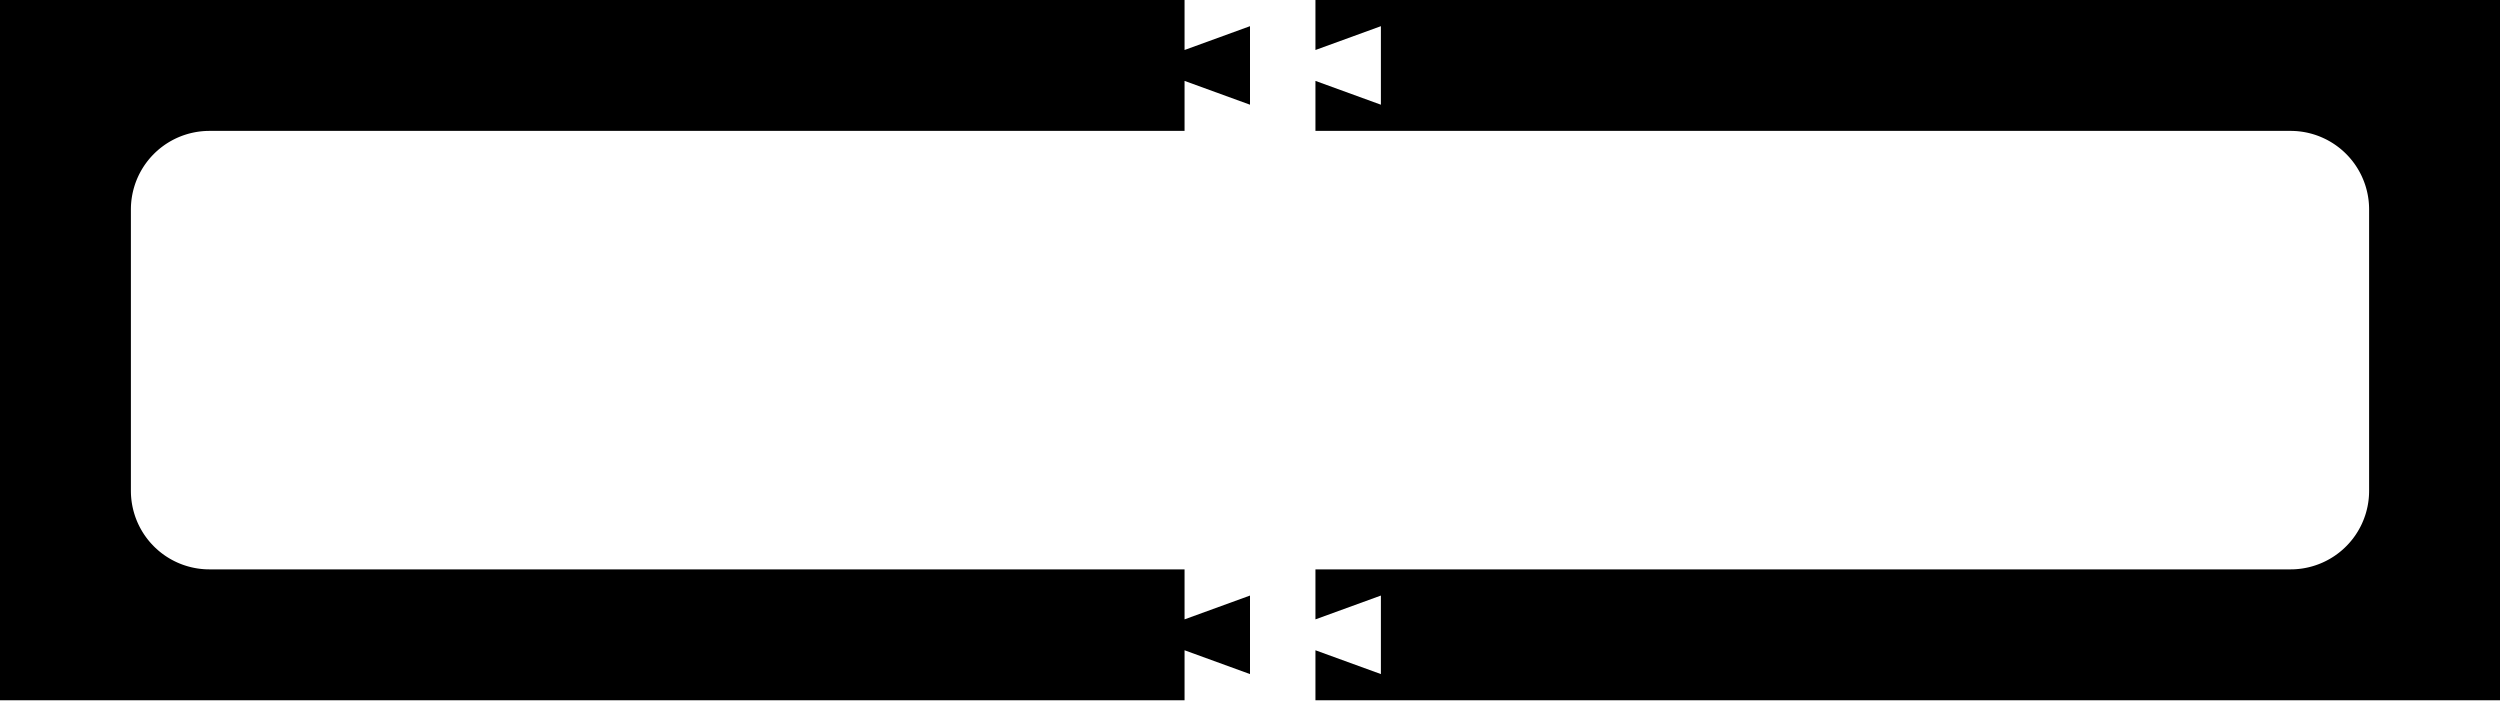
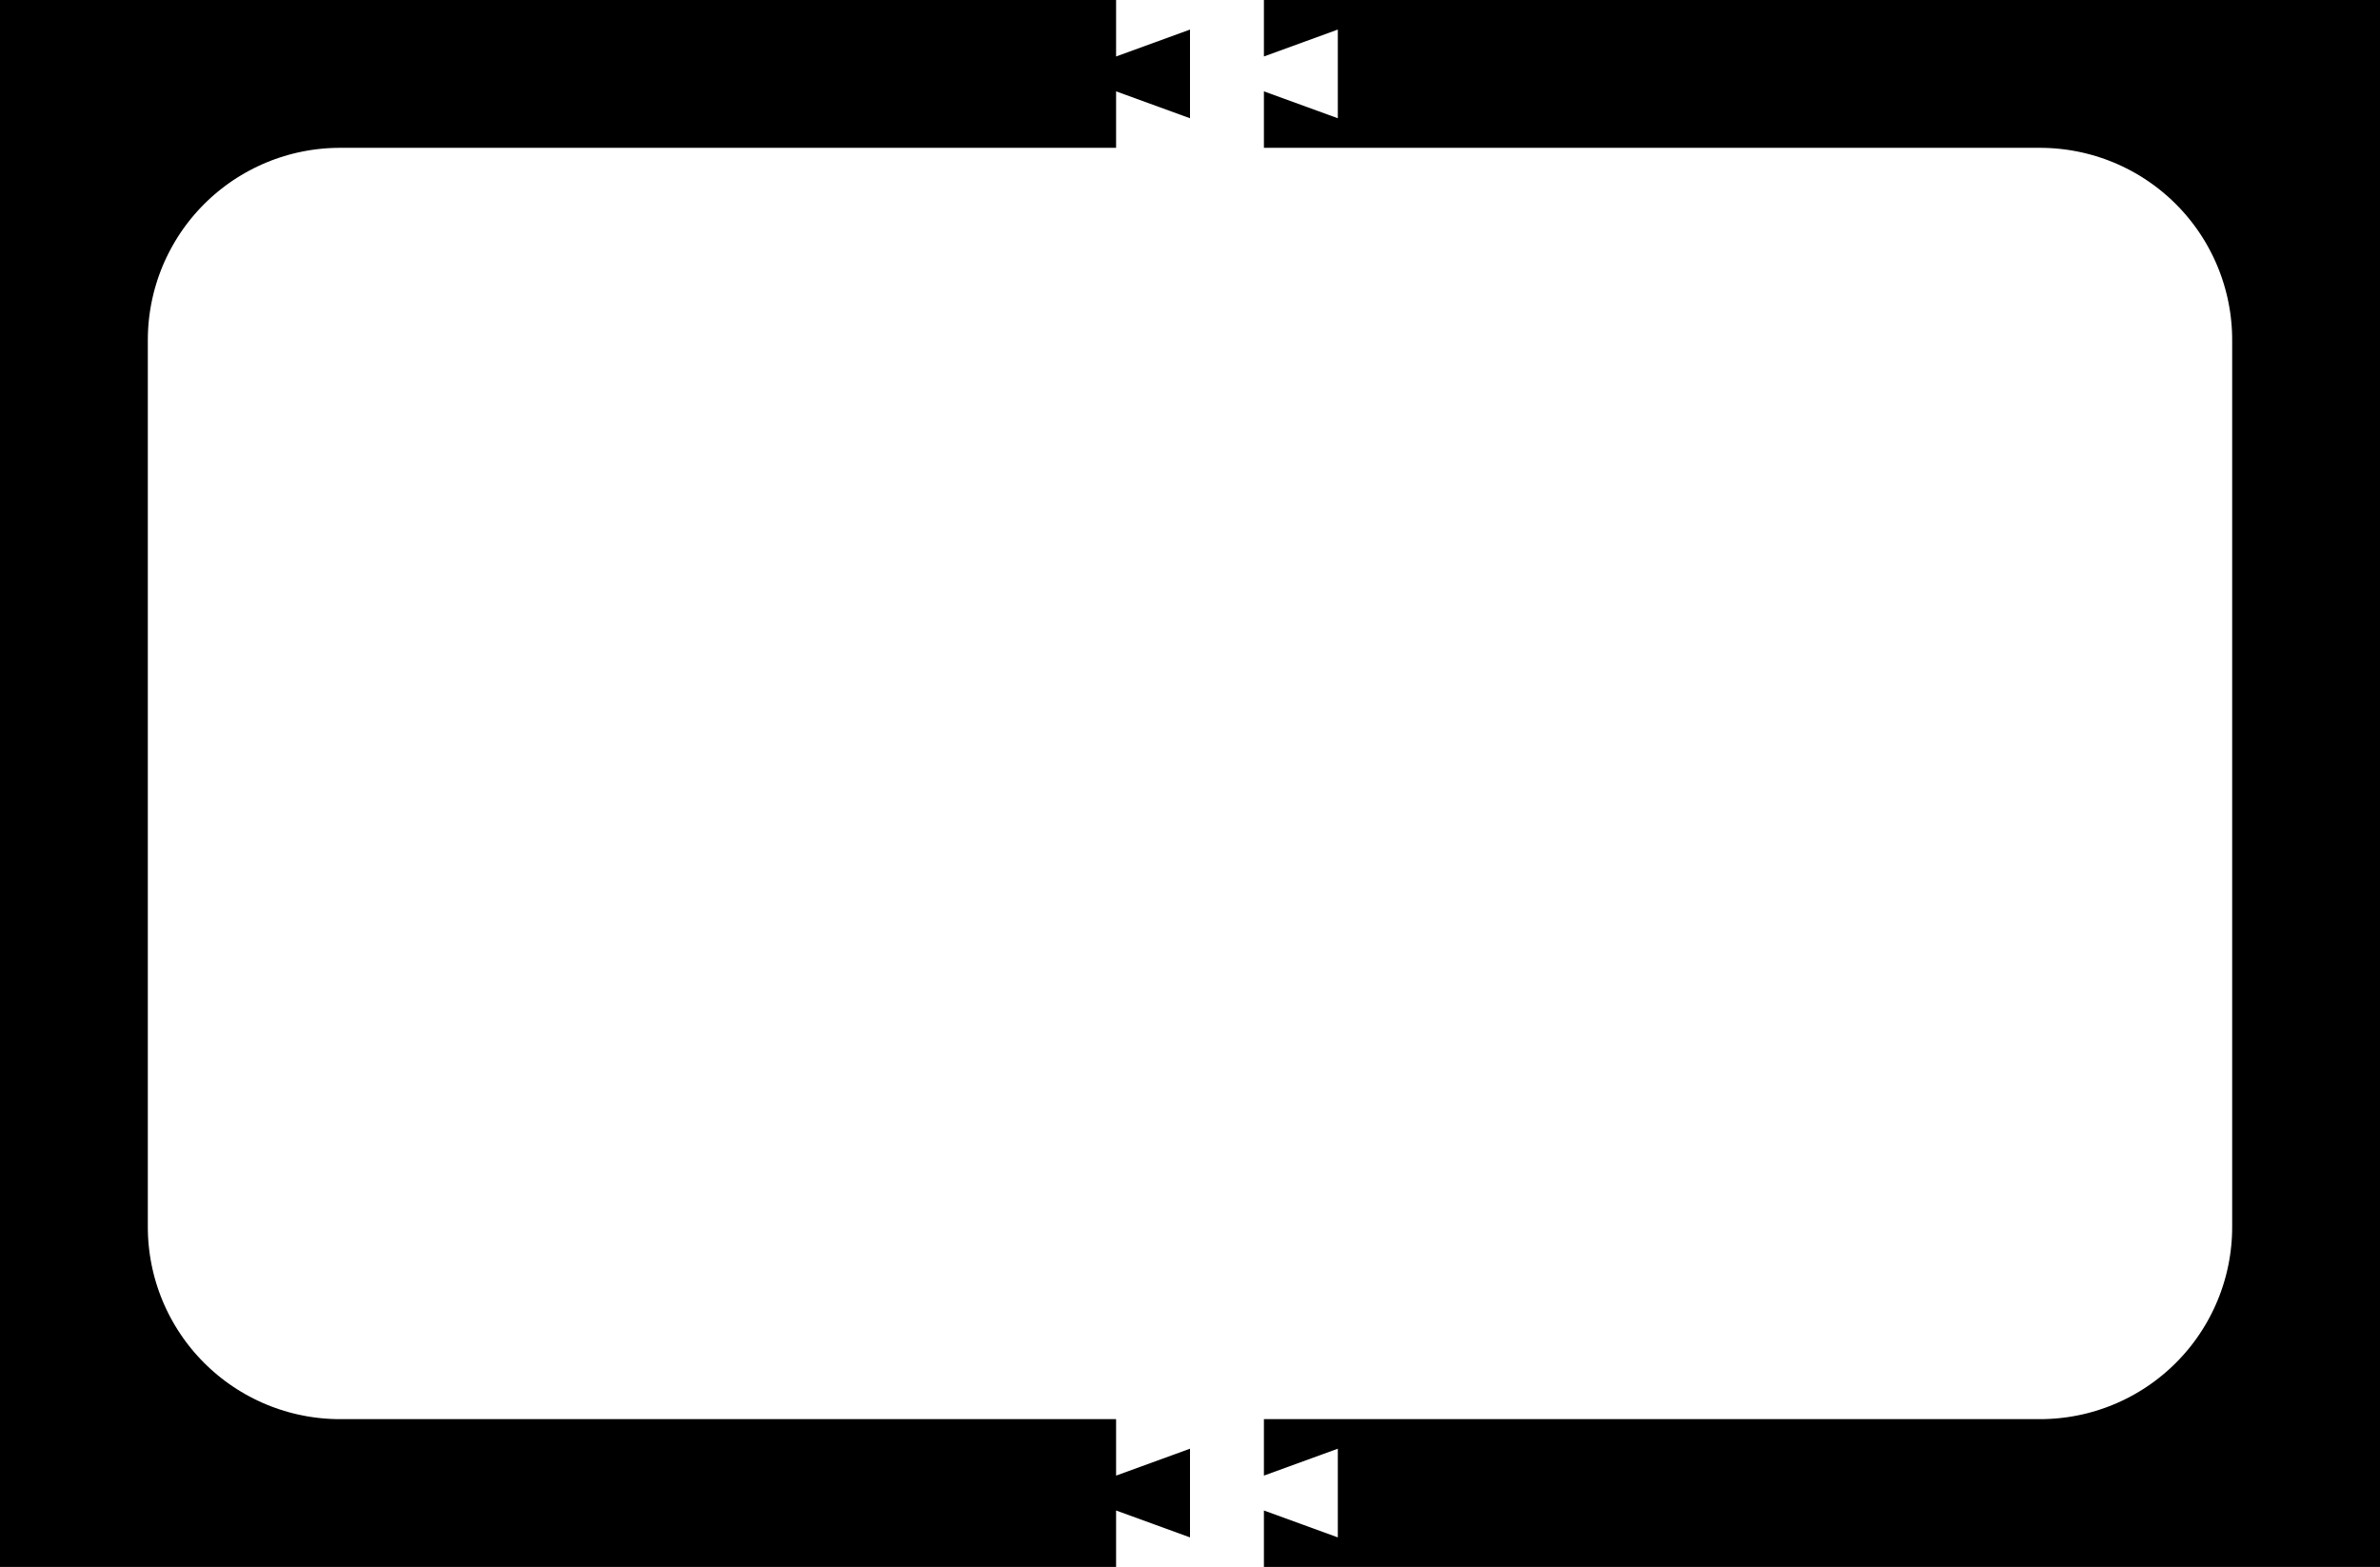
- <svg xmlns="http://www.w3.org/2000/svg" width="382mm" height="107mm" viewBox="0 0 382 107" fill="none" fill-rule="evenodd" stroke-width="0.1px" version="1.1" baseProfile="tiny">
+ <svg xmlns="http://www.w3.org/2000/svg" width="322mm" height="212mm" viewBox="0 0 322 212" fill="none" fill-rule="evenodd" stroke-width="0.1px" version="1.1" baseProfile="tiny">
  <g>
-     <path fill="black" d="M0 107L181 107L181 99.36L191 103L191 91L181 94.64L181 87L32 87L31.706 86.996L31.411 86.986L31.117 86.967L30.824 86.942L30.531 86.91L30.239 86.87L29.948 86.823L29.659 86.769L29.371 86.708L29.084 86.64L28.799 86.565L28.517 86.483L28.236 86.394L27.957 86.299L27.681 86.196L27.408 86.087L27.137 85.971L26.869 85.848L26.605 85.719L26.343 85.583L26.085 85.441L25.831 85.293L25.58 85.138L25.333 84.978L25.09 84.811L24.852 84.638L24.617 84.46L24.387 84.276L24.162 84.087L23.941 83.891L23.726 83.691L23.515 83.485L23.309 83.274L23.109 83.059L22.913 82.838L22.724 82.613L22.54 82.383L22.362 82.148L22.189 81.91L22.022 81.667L21.862 81.42L21.707 81.169L21.559 80.915L21.417 80.657L21.281 80.395L21.152 80.131L21.029 79.863L20.913 79.592L20.804 79.319L20.701 79.043L20.606 78.764L20.517 78.483L20.435 78.201L20.36 77.916L20.292 77.629L20.231 77.341L20.177 77.052L20.13 76.761L20.09 76.469L20.058 76.176L20.033 75.883L20.014 75.589L20.004 75.294L20 75L20 32L20.004 31.706L20.014 31.411L20.033 31.117L20.058 30.824L20.09 30.531L20.13 30.239L20.177 29.948L20.231 29.659L20.292 29.371L20.36 29.084L20.435 28.799L20.517 28.517L20.606 28.236L20.701 27.957L20.804 27.681L20.913 27.408L21.029 27.137L21.152 26.869L21.281 26.605L21.417 26.343L21.559 26.085L21.707 25.831L21.862 25.58L22.022 25.333L22.189 25.09L22.362 24.852L22.54 24.617L22.724 24.387L22.913 24.162L23.109 23.941L23.309 23.726L23.515 23.515L23.726 23.309L23.941 23.109L24.162 22.913L24.387 22.724L24.617 22.54L24.852 22.362L25.09 22.189L25.333 22.022L25.58 21.862L25.831 21.707L26.085 21.559L26.343 21.417L26.605 21.281L26.869 21.152L27.137 21.029L27.408 20.913L27.681 20.804L27.957 20.701L28.236 20.606L28.517 20.517L28.799 20.435L29.084 20.36L29.371 20.292L29.659 20.231L29.948 20.177L30.239 20.13L30.531 20.09L30.824 20.058L31.117 20.033L31.411 20.014L31.706 20.004L32 20L181 20L181 12.36L191 16L191 4L181 7.64L181 0L0 0L0 107" />
+     <path fill="black" d="M0 212L151 212L151 204.36L161 208L161 196L151 199.64L151 192L46 192L45.362 191.993L44.724 191.969L44.087 191.93L43.451 191.875L42.818 191.805L42.185 191.719L41.555 191.618L40.928 191.5L40.304 191.369L39.682 191.221L39.065 191.059L38.453 190.88L37.844 190.688L37.241 190.48L36.642 190.257L36.05 190.021L35.464 189.77L34.884 189.504L34.31 189.224L33.744 188.93L33.185 188.623L32.634 188.301L32.09 187.966L31.555 187.619L31.029 187.257L30.511 186.884L30.004 186.498L29.506 186.099L29.017 185.688L28.54 185.265L28.073 184.83L27.615 184.385L27.17 183.928L26.735 183.46L26.312 182.982L25.901 182.494L25.503 181.996L25.116 181.489L24.742 180.971L24.381 180.445L24.034 179.91L23.699 179.366L23.378 178.815L23.07 178.256L22.776 177.69L22.496 177.116L22.23 176.536L21.979 175.95L21.742 175.357L21.52 174.759L21.312 174.156L21.12 173.548L20.941 172.935L20.779 172.317L20.631 171.696L20.5 171.072L20.383 170.445L20.281 169.815L20.195 169.183L20.125 168.549L20.07 167.912L20.031 167.276L20.008 166.637L20 166L20 46L20.008 45.362L20.031 44.724L20.07 44.087L20.125 43.451L20.195 42.818L20.281 42.185L20.383 41.555L20.5 40.928L20.631 40.304L20.779 39.682L20.941 39.065L21.12 38.453L21.312 37.844L21.52 37.241L21.742 36.642L21.979 36.05L22.23 35.464L22.496 34.884L22.776 34.31L23.07 33.744L23.378 33.185L23.699 32.634L24.034 32.09L24.381 31.555L24.742 31.029L25.116 30.511L25.503 30.004L25.901 29.506L26.312 29.017L26.735 28.54L27.17 28.073L27.615 27.615L28.073 27.17L28.54 26.735L29.017 26.312L29.506 25.901L30.004 25.503L30.511 25.116L31.029 24.742L31.555 24.381L32.09 24.034L32.634 23.699L33.185 23.378L33.744 23.07L34.31 22.776L34.884 22.496L35.464 22.23L36.05 21.979L36.642 21.742L37.241 21.52L37.844 21.312L38.453 21.12L39.065 20.941L39.682 20.779L40.304 20.631L40.928 20.5L41.555 20.383L42.185 20.281L42.818 20.195L43.451 20.125L44.087 20.07L44.724 20.031L45.362 20.008L46 20L151 20L151 12.36L161 16L161 4L151 7.64L151 0L0 0L0 212" />
  </g>
  <g>
-     <path fill="black" d="M361.91 30.531L361.942 30.824L361.967 31.117L361.985 31.411L361.996 31.706L362 32L362 75L361.996 75.295L361.985 75.588L361.967 75.882L361.942 76.176L361.91 76.469L361.87 76.761L361.823 77.051L361.77 77.341L361.708 77.629L361.64 77.916L361.565 78.2L361.484 78.484L361.395 78.764L361.298 79.042L361.196 79.319L361.086 79.592L360.97 79.863L360.848 80.131L360.719 80.396L360.583 80.657L360.441 80.915L360.293 81.169L360.138 81.42L359.978 81.667L359.811 81.909L359.638 82.148L359.461 82.383L359.276 82.612L359.086 82.838L358.891 83.059L358.691 83.275L358.485 83.485L358.274 83.691L358.059 83.891L357.838 84.087L357.613 84.276L357.383 84.461L357.148 84.638L356.909 84.811L356.667 84.978L356.42 85.138L356.169 85.293L355.915 85.441L355.657 85.583L355.396 85.719L355.131 85.848L354.863 85.971L354.592 86.087L354.319 86.196L354.042 86.298L353.764 86.394L353.484 86.483L353.2 86.565L352.916 86.64L352.629 86.708L352.341 86.769L352.052 86.823L351.761 86.871L351.469 86.91L351.176 86.942L350.883 86.967L350.588 86.986L350.295 86.996L350 87L201 87L201 94.64L211 91L211 103L201 99.361L201 107L382 107L382 0L201 0L201 7.64L211 4L211 16L201 12.361L201 20L350 20L350.295 20.003L350.588 20.015L350.883 20.032L351.176 20.057L351.469 20.09L351.761 20.13L352.052 20.176L352.341 20.23L352.629 20.291L352.916 20.36L353.2 20.434L353.484 20.517L353.764 20.605L354.042 20.701L354.319 20.804L354.592 20.914L354.863 21.03L355.131 21.153L355.396 21.281L355.657 21.416L355.915 21.559L356.169 21.707L356.42 21.862L356.667 22.023L356.909 22.189L357.148 22.362L357.383 22.54L357.613 22.723L357.838 22.914L358.059 23.108L358.274 23.309L358.485 23.515L358.691 23.726L358.891 23.941L359.086 24.162L359.276 24.387L359.461 24.617L359.638 24.852L359.811 25.09L359.978 25.333L360.138 25.58L360.293 25.83L360.441 26.085L360.583 26.344L360.719 26.605L360.848 26.869L360.97 27.137L361.086 27.408L361.196 27.681L361.298 27.957L361.395 28.235L361.484 28.517L361.565 28.8L361.64 29.084L361.708 29.371L361.77 29.659L361.823 29.948L361.87 30.239L361.91 30.531" />
+     <path fill="black" d="M298.302 32.634L298.623 33.185L298.929 33.743L299.224 34.31L299.504 34.883L299.769 35.464L300.021 36.05L300.258 36.643L300.481 37.241L300.687 37.845L300.881 38.453L301.058 39.065L301.22 39.683L301.369 40.304L301.5 40.928L301.617 41.556L301.719 42.184L301.804 42.817L301.875 43.451L301.93 44.087L301.969 44.724L301.992 45.362L302 46L302 166L301.992 166.639L301.969 167.276L301.93 167.912L301.875 168.549L301.804 169.183L301.719 169.815L301.617 170.446L301.5 171.072L301.369 171.696L301.22 172.318L301.058 172.935L300.881 173.547L300.687 174.155L300.481 174.759L300.258 175.357L300.021 175.95L299.769 176.536L299.504 177.117L299.224 177.69L298.929 178.256L298.623 178.815L298.302 179.366L297.966 179.91L297.618 180.445L297.258 180.971L296.883 181.488L296.497 181.997L296.098 182.494L295.687 182.982L295.265 183.46L294.83 183.929L294.385 184.385L293.928 184.83L293.46 185.264L292.982 185.688L292.494 186.098L291.996 186.497L291.488 186.884L290.971 187.257L290.444 187.619L289.91 187.967L289.366 188.301L288.815 188.623L288.257 188.93L287.69 189.224L287.117 189.503L286.536 189.77L285.95 190.02L285.357 190.258L284.759 190.48L284.155 190.687L283.547 190.881L282.935 191.058L282.317 191.221L281.697 191.369L281.072 191.5L280.445 191.617L279.815 191.719L279.183 191.804L278.549 191.875L277.913 191.929L277.276 191.968L276.638 191.993L276 192L171 192L171 199.639L181 196L181 208L171 204.36L171 212L322 212L322 0L171 0L171 7.64L181 3.999L181 15.999L171 12.36L171 20L276 20L276.638 20.008L277.276 20.032L277.913 20.07L278.549 20.125L279.183 20.196L279.815 20.281L280.445 20.383L281.072 20.5L281.697 20.631L282.317 20.78L282.935 20.942L283.547 21.119L284.155 21.313L284.759 21.519L285.357 21.742L285.95 21.979L286.536 22.23L287.117 22.496L287.69 22.776L288.257 23.07L288.815 23.377L289.366 23.698L289.91 24.034L290.444 24.382L290.971 24.742L291.488 25.117L291.996 25.503L292.494 25.902L292.982 26.313L293.46 26.735L293.928 27.17L294.385 27.615L294.83 28.072L295.265 28.54L295.687 29.018L296.098 29.506L296.497 30.005L296.883 30.512L297.258 31.029L297.618 31.556L297.966 32.09L298.302 32.634" />
  </g>
</svg>
